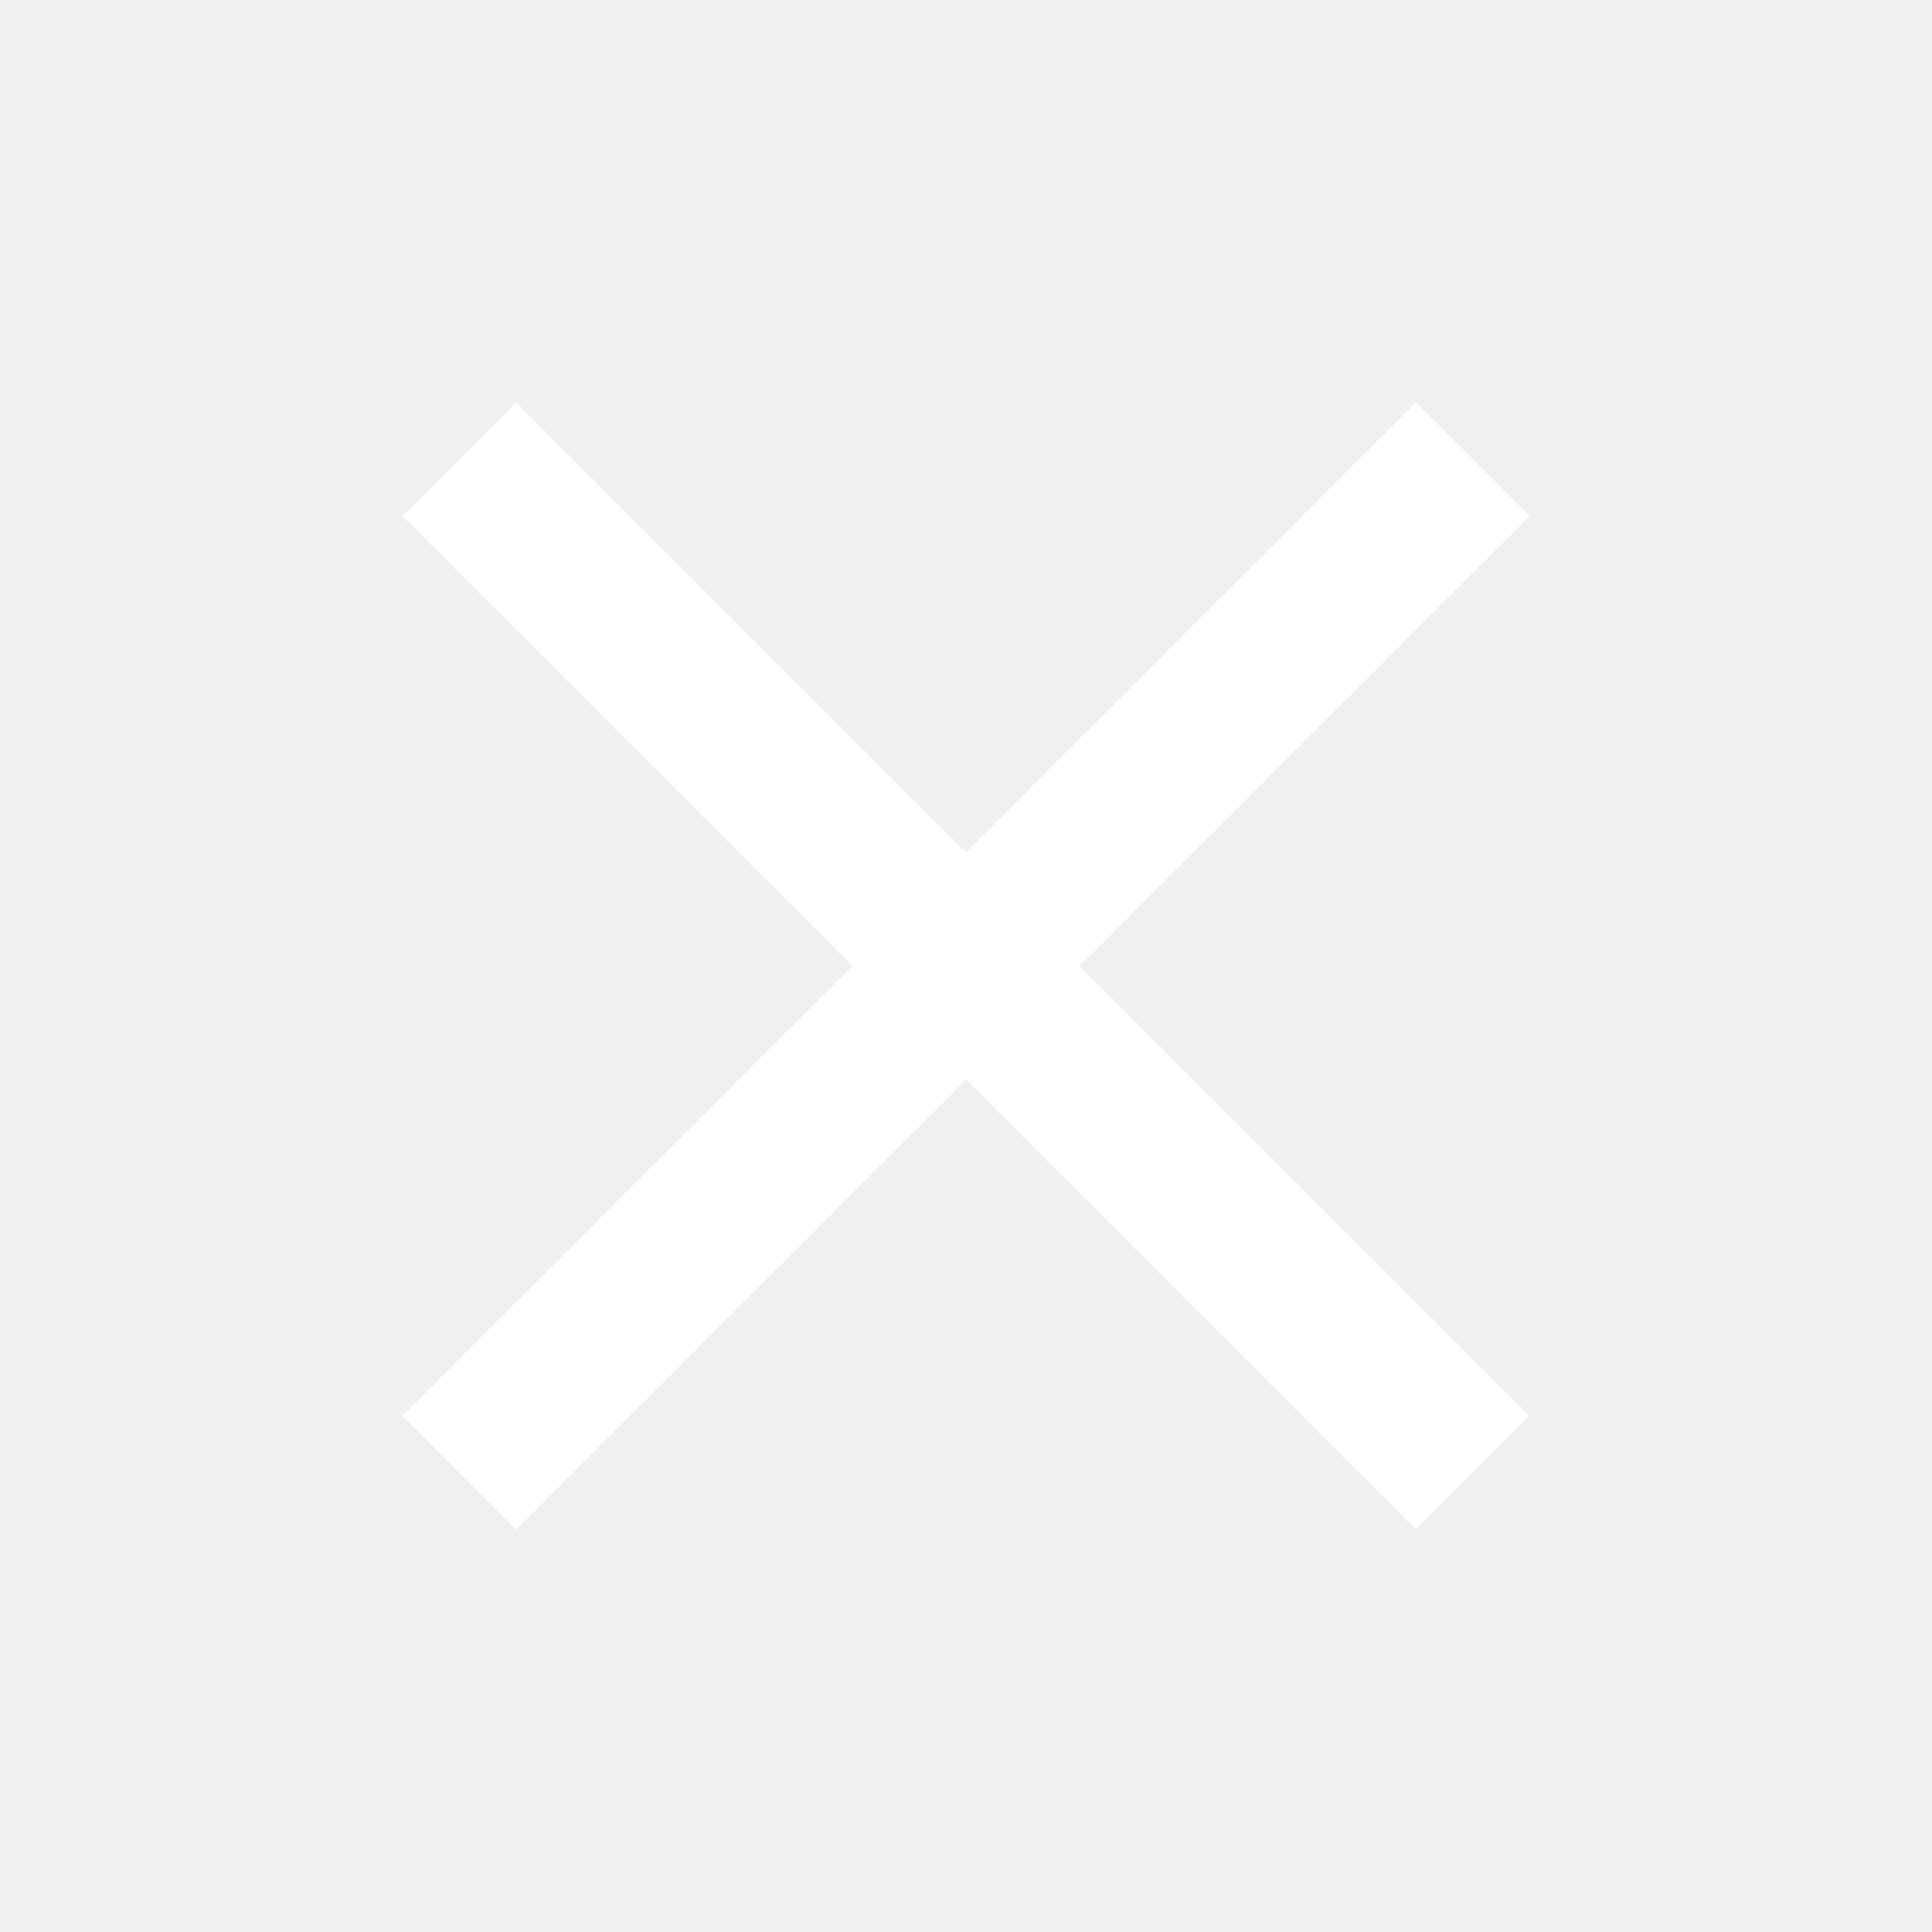
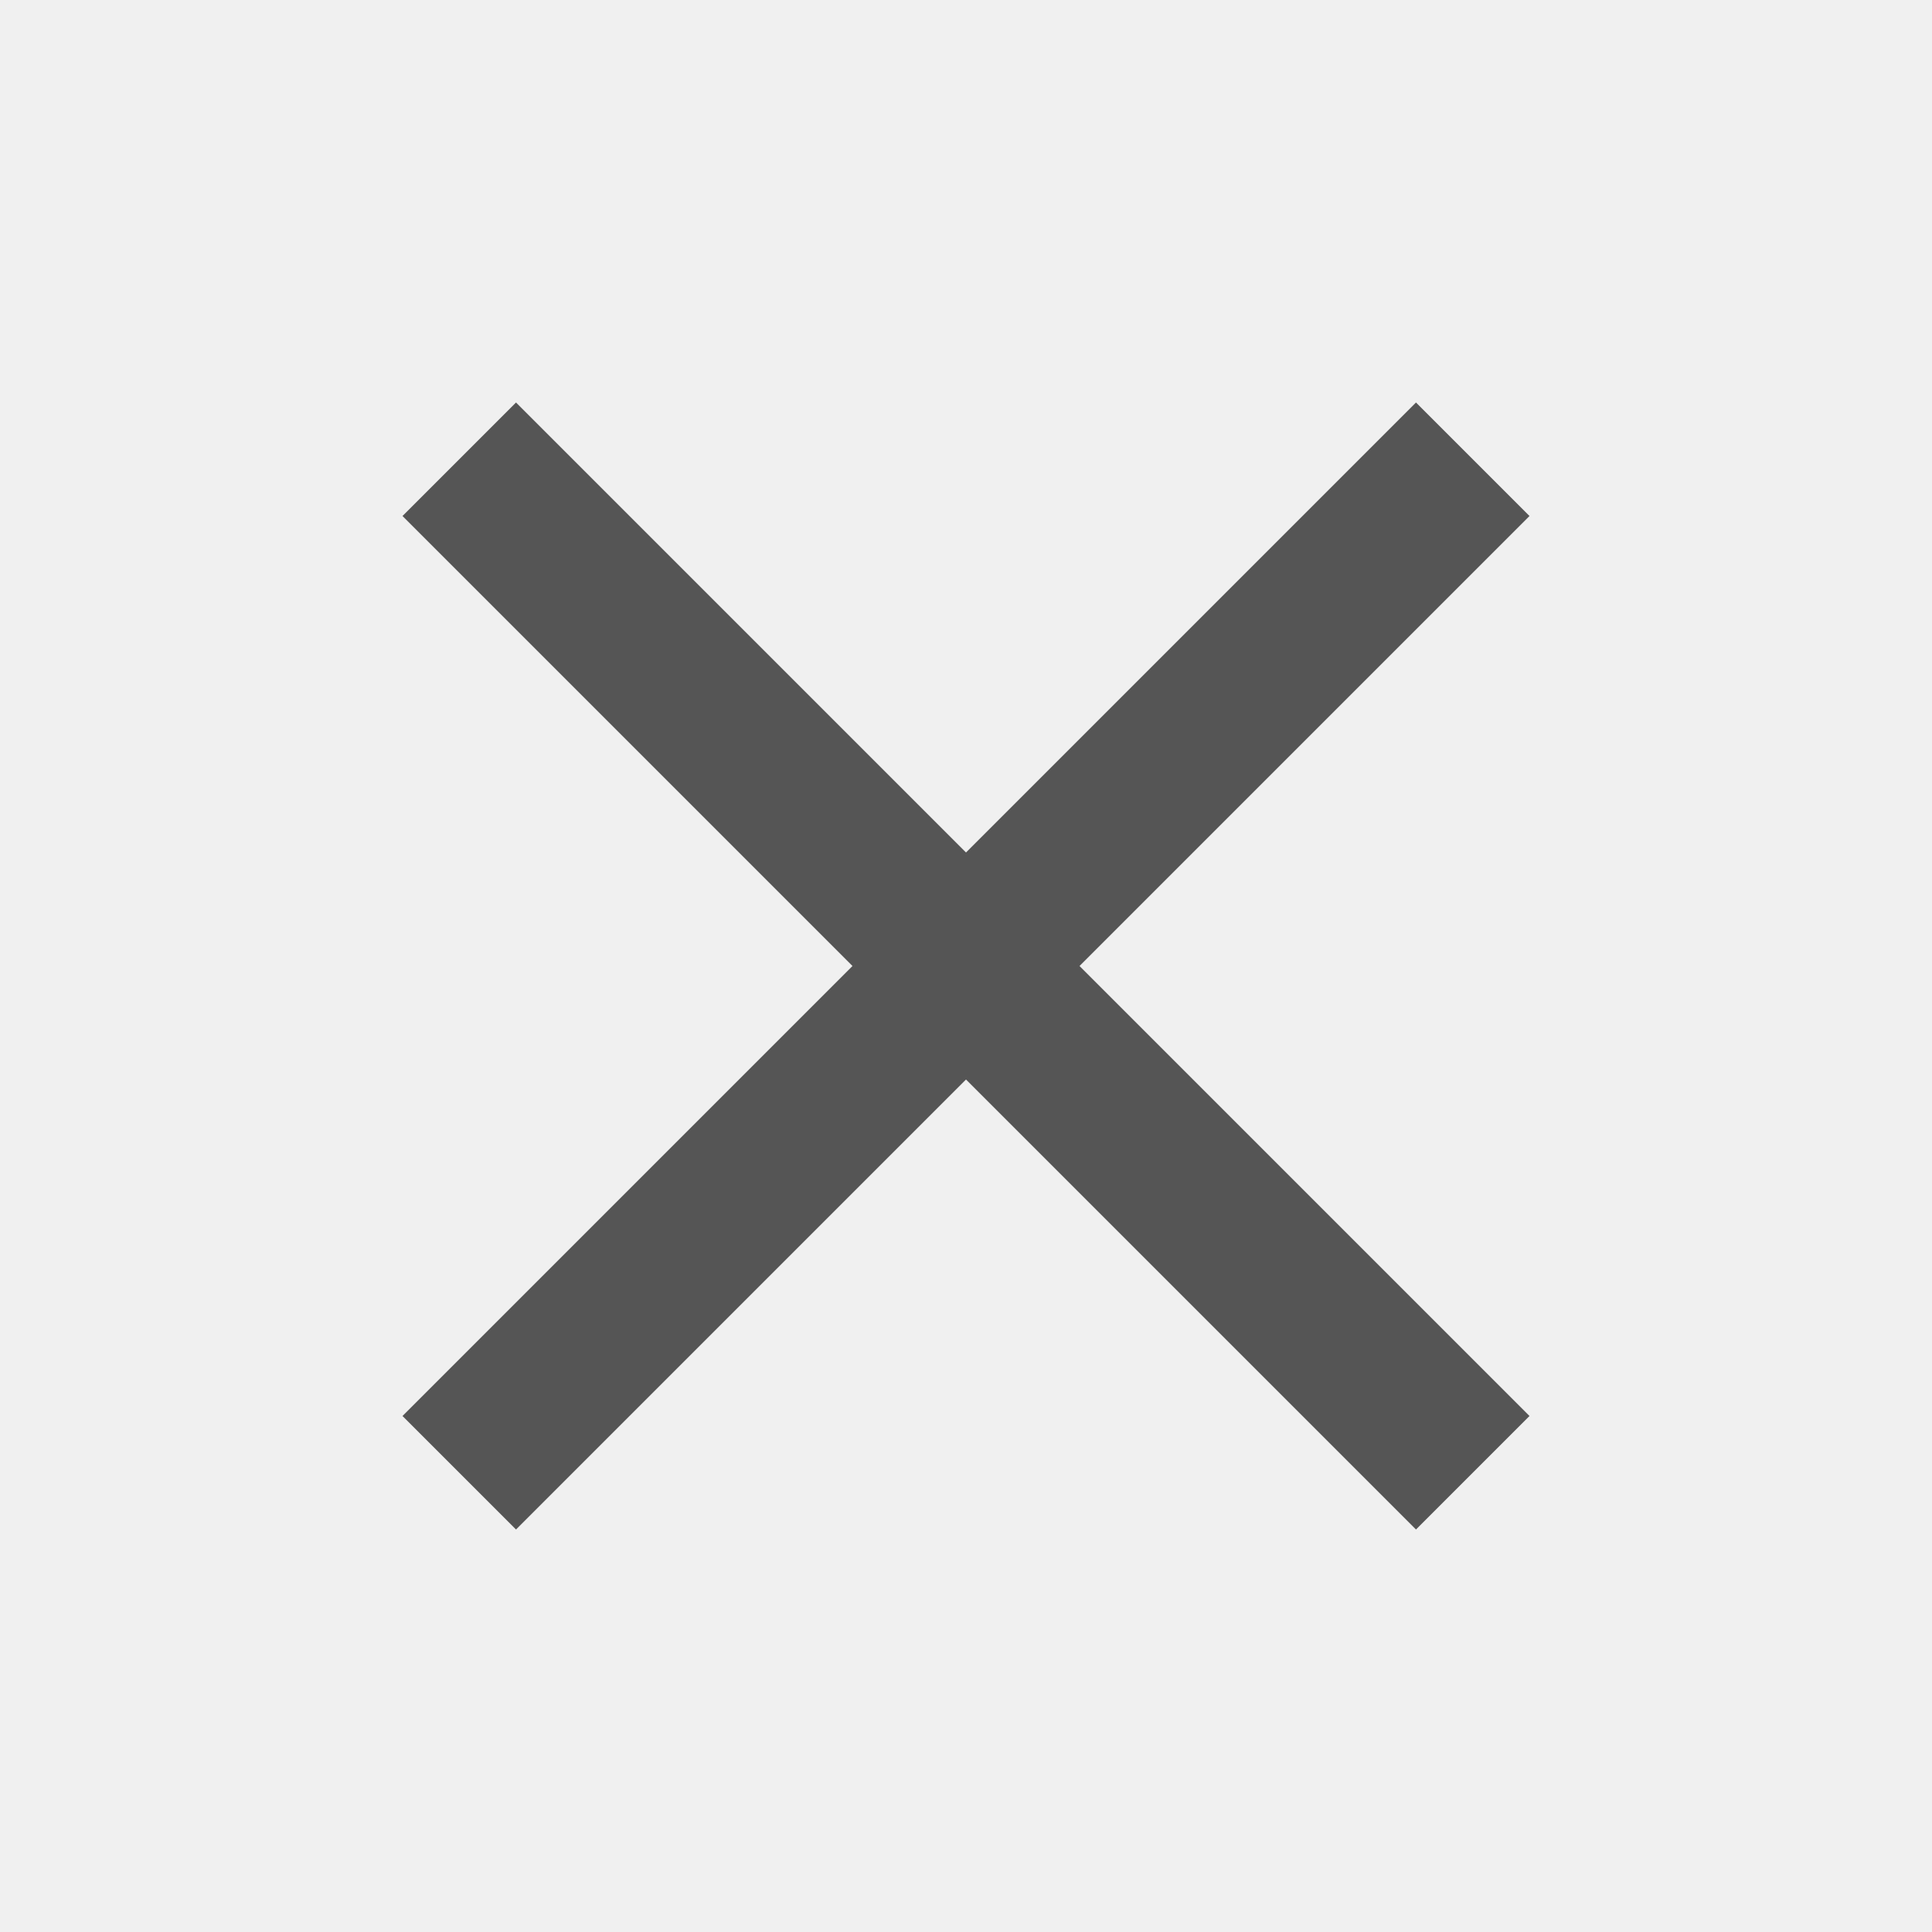
<svg xmlns="http://www.w3.org/2000/svg" version="1.1" width="18" height="18" viewBox="0 0 24 24">
-   <path d="M19,6.41L17.59,5L12,10.59L6.41,5L5,6.41L10.59,12L5,17.59L6.41,19L12,13.41L17.59,19L19,17.59L13.41,12L19,6.41Z" fill="#ffffff" />
+   <path d="M19,6.41L17.59,5L12,10.59L6.41,5L5,6.41L10.59,12L5,17.59L6.41,19L12,13.41L17.59,19L19,17.59L13.41,12L19,6.41Z" fill="#555555" />
</svg>
